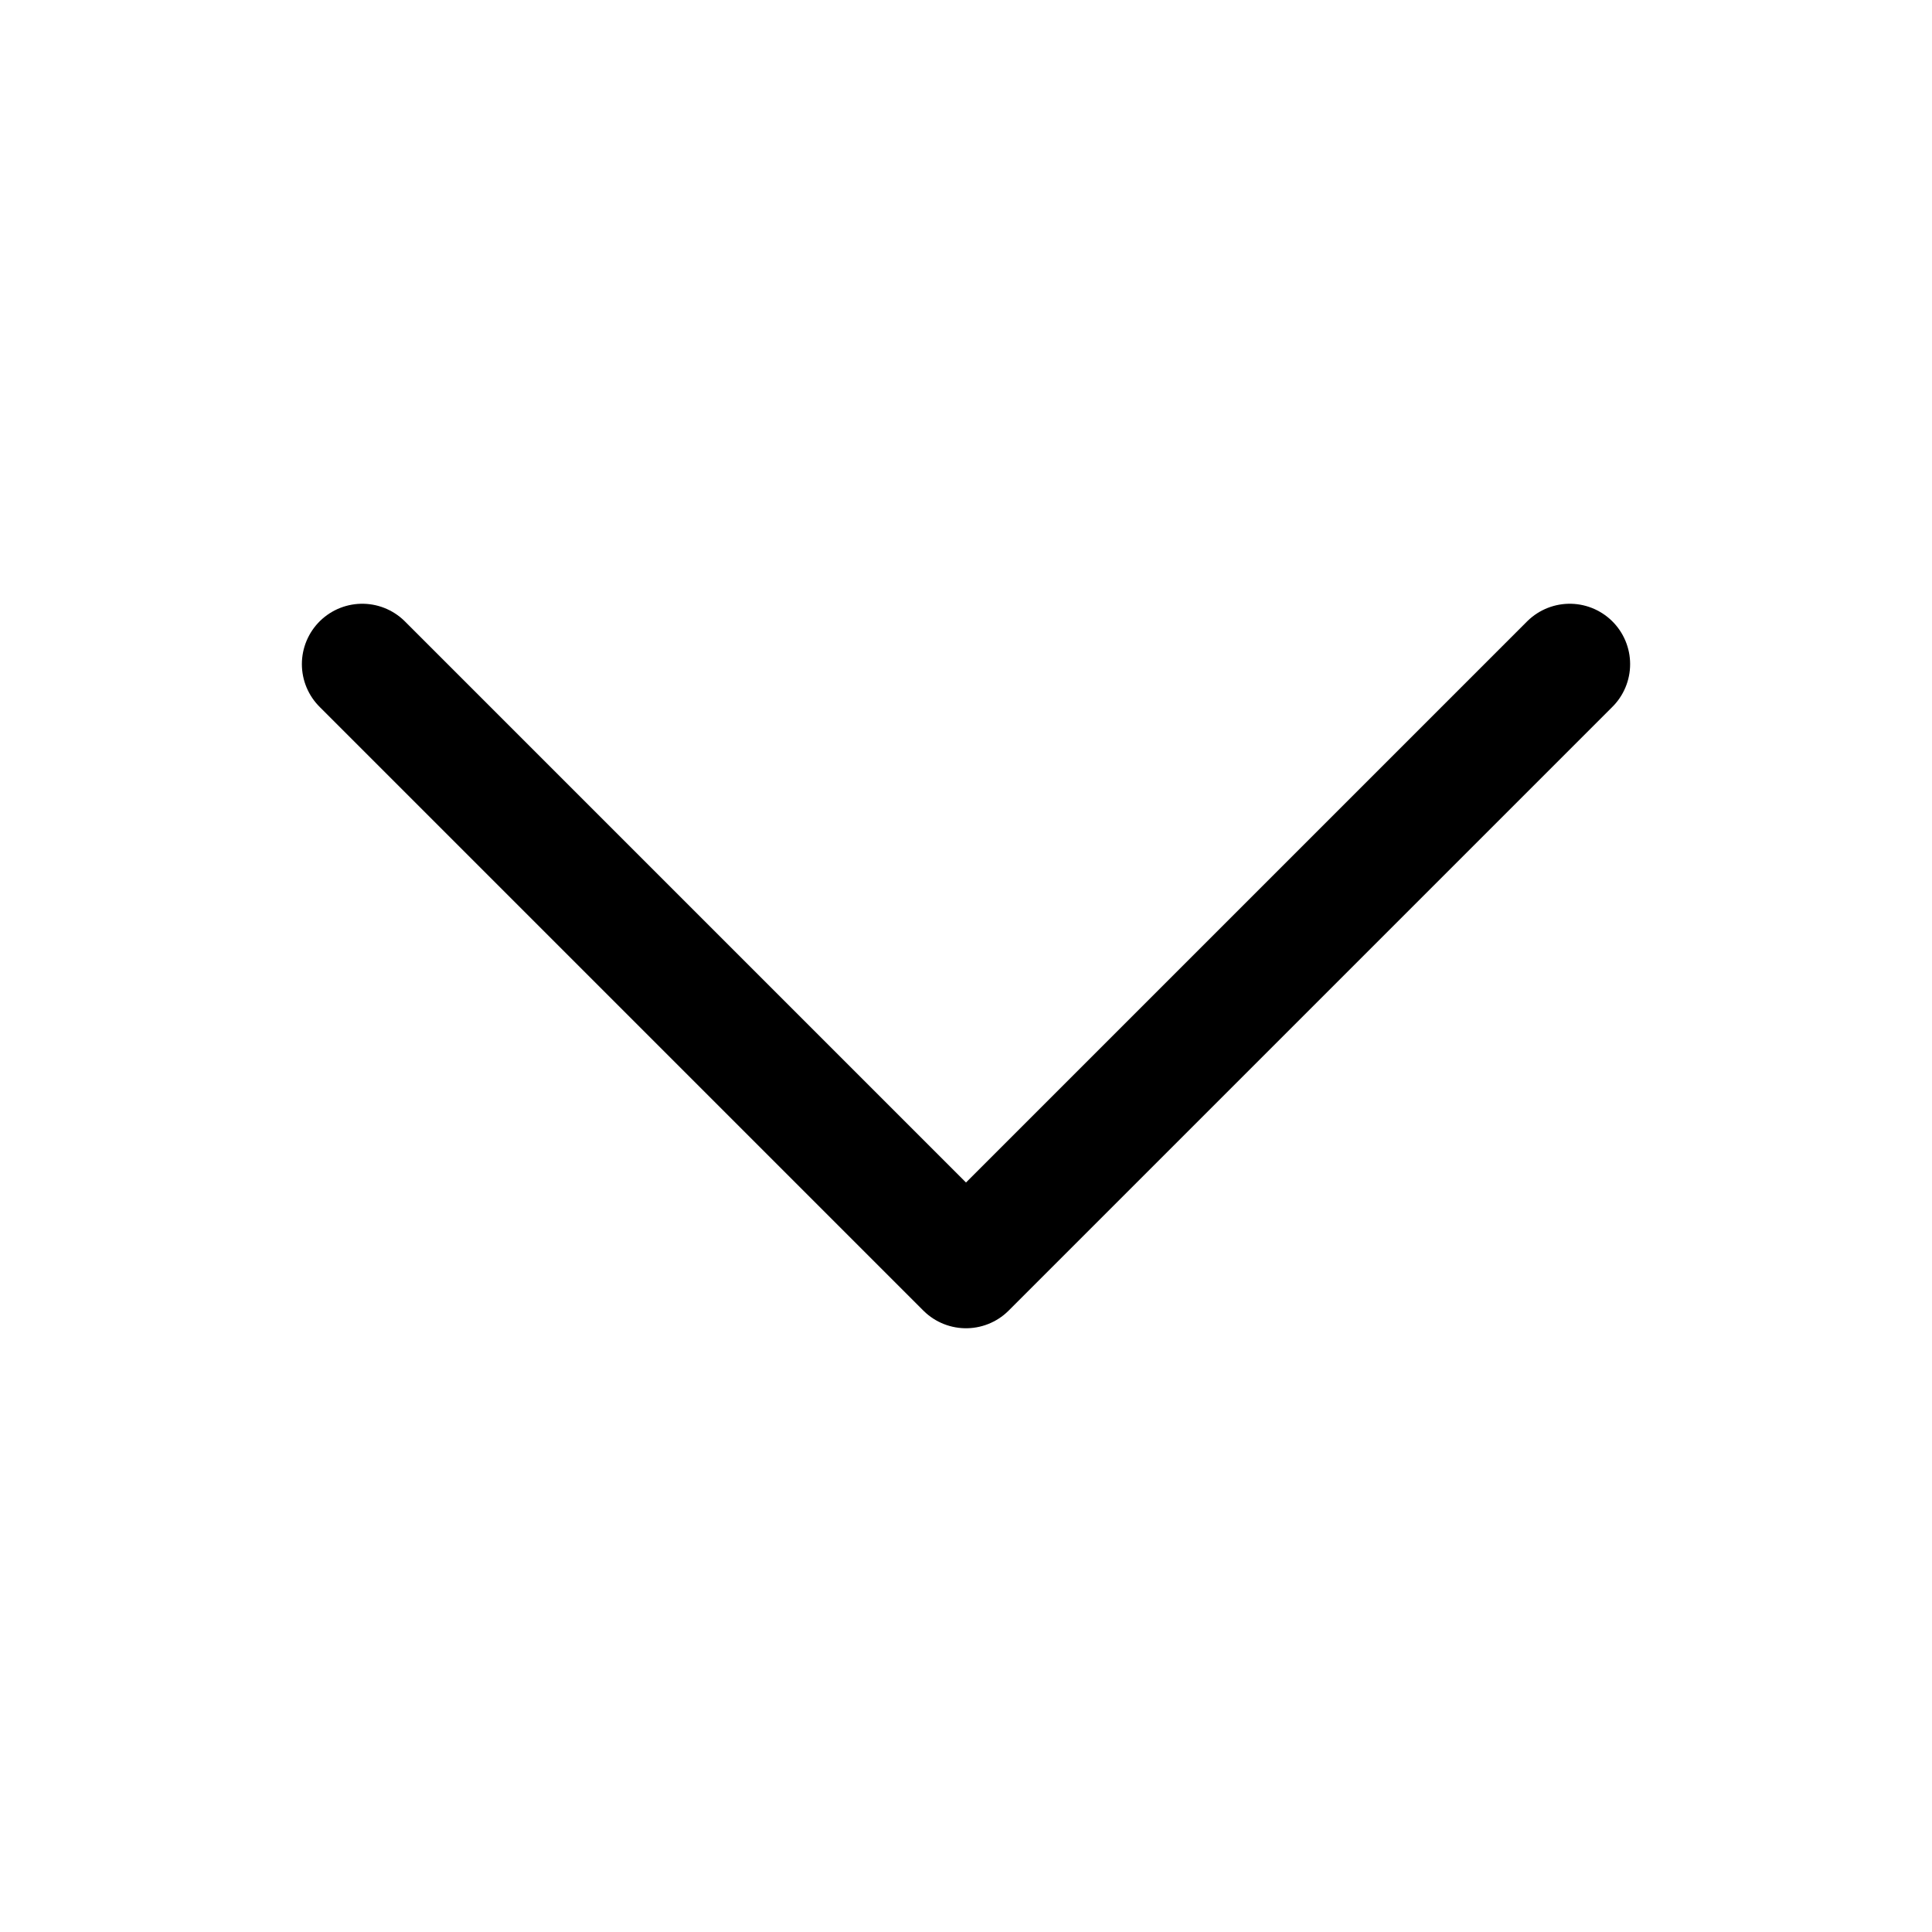
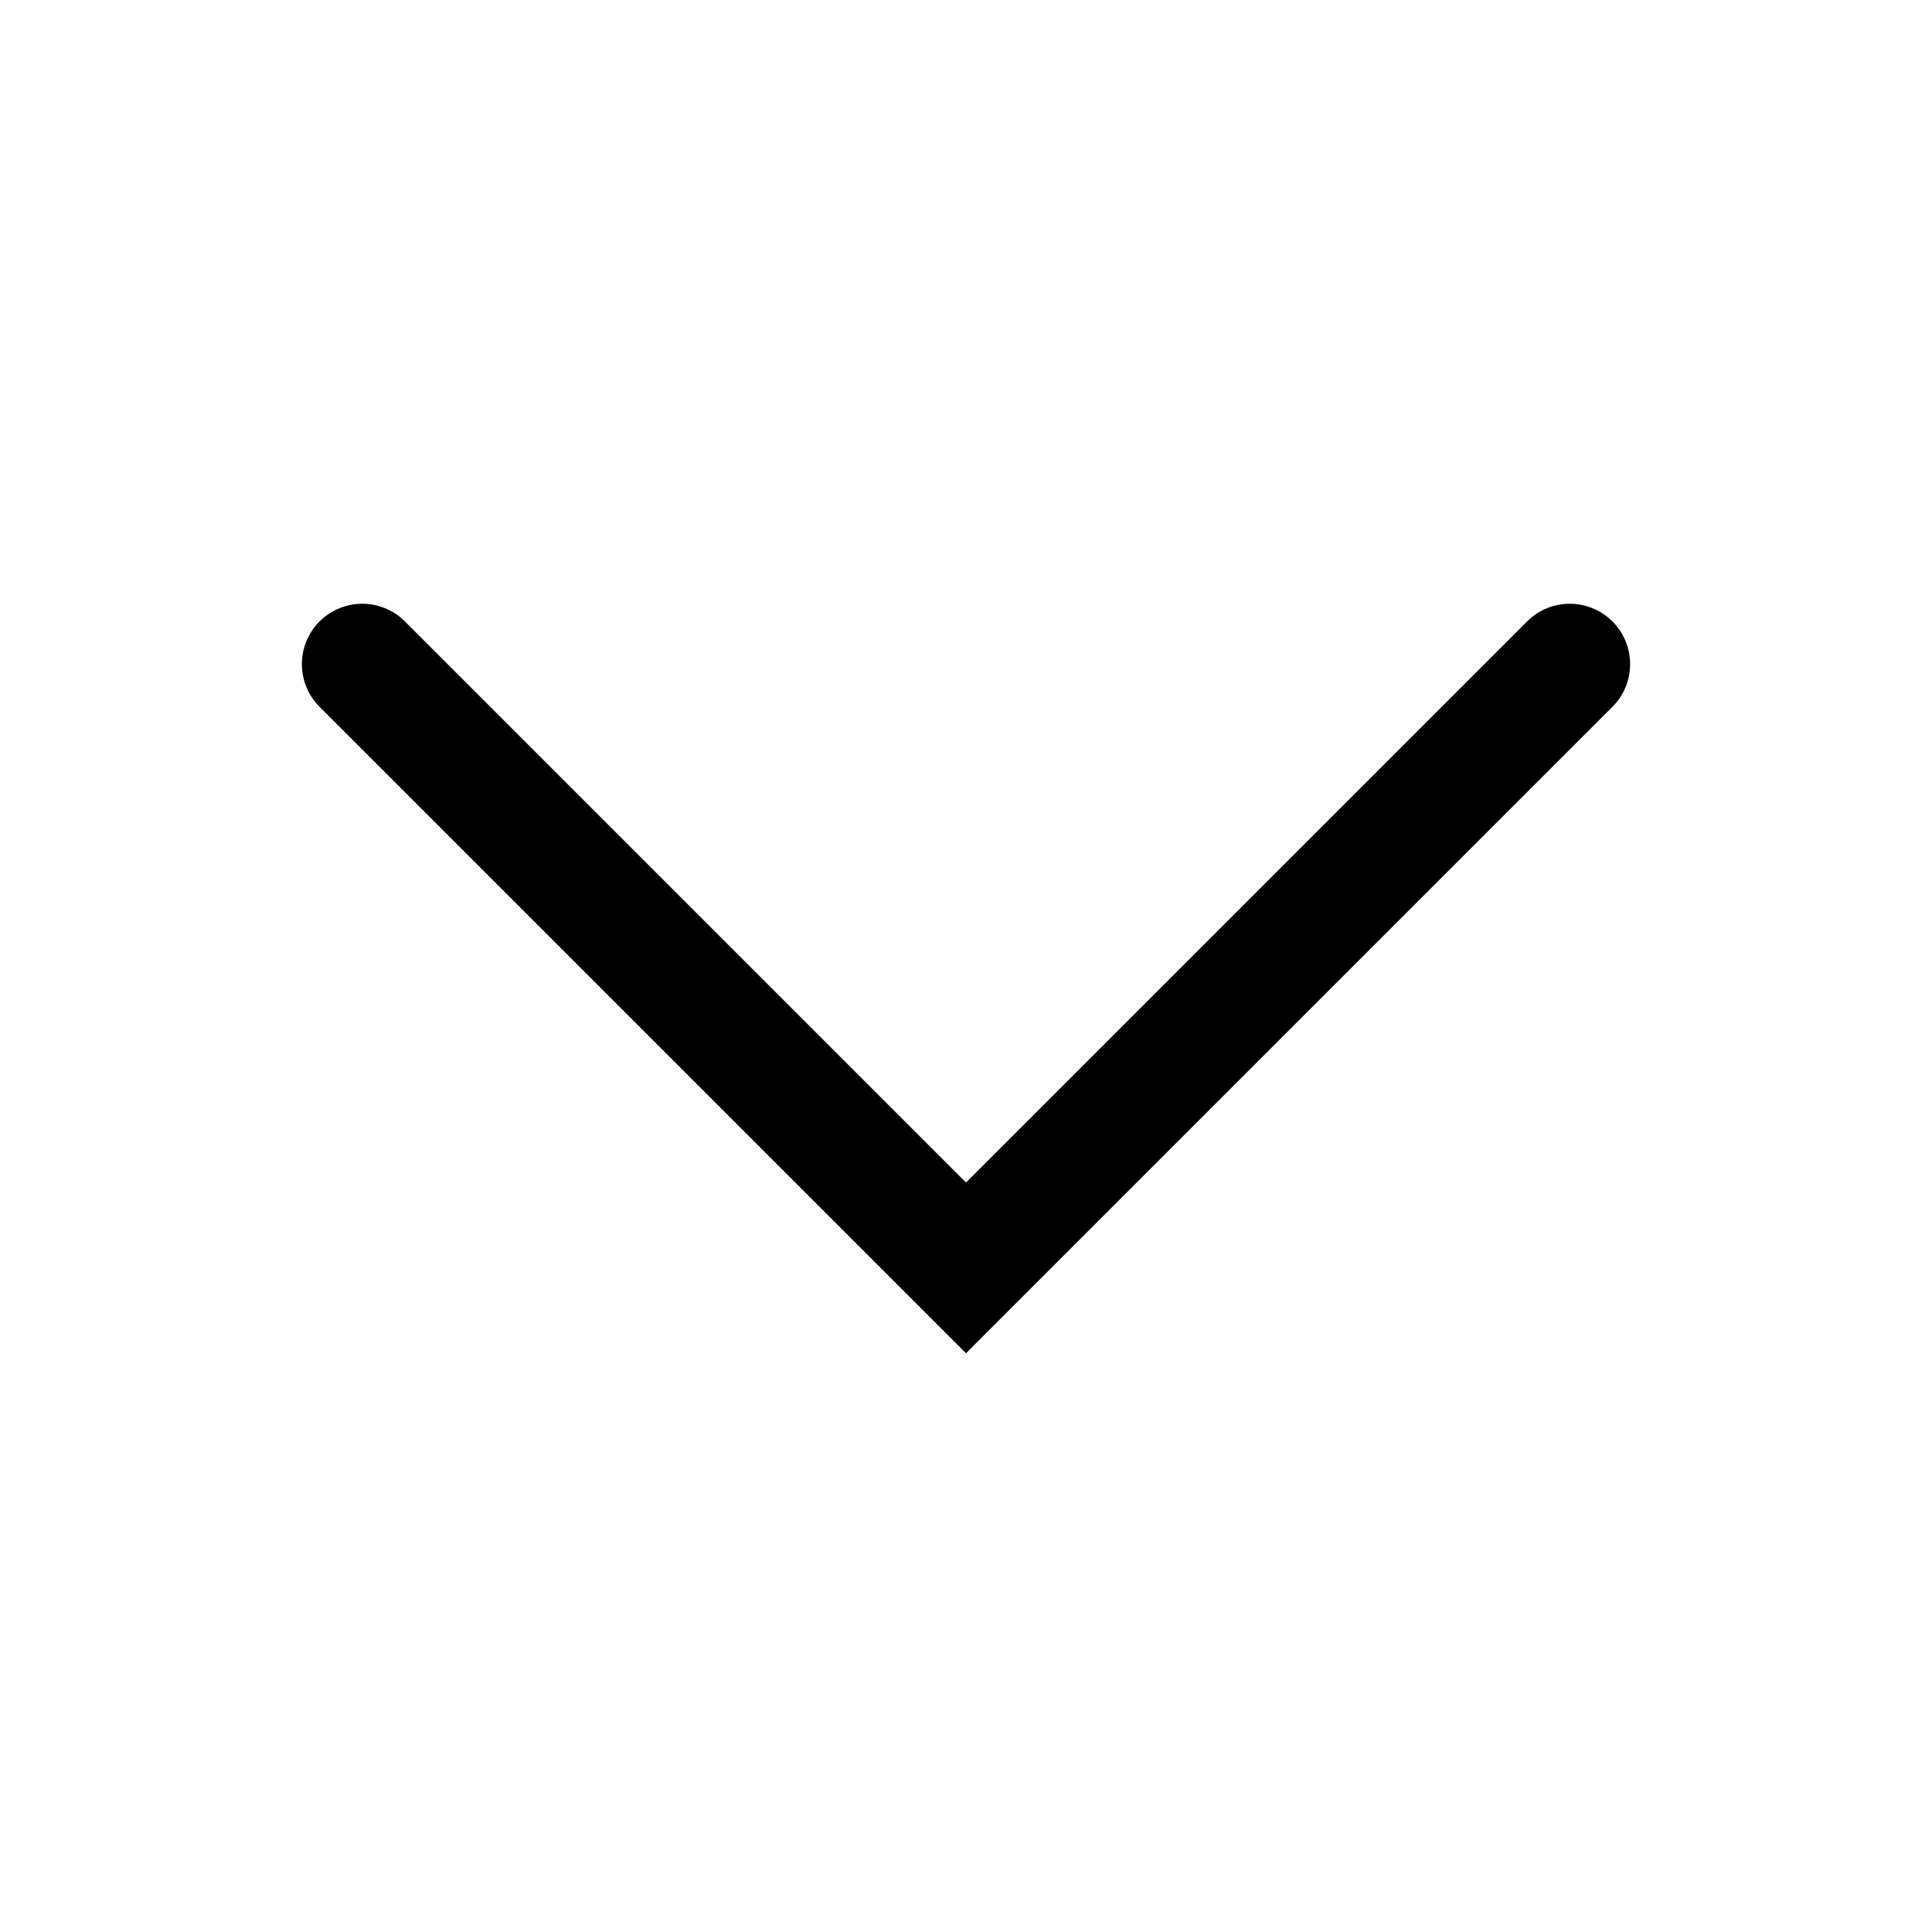
<svg xmlns="http://www.w3.org/2000/svg" fill="none" viewBox="0 0 24 24" stroke-width="1.5" stroke="currentColor" class="w-5 h-5">
-   <path stroke-linecap="round" stroke-linejoin="round" d="M19.5 8.25l-7.5 7.5-7.5-7.5" />
+   <path stroke-linecap="round" strokeLinejoin="round" d="M19.5 8.25l-7.5 7.5-7.5-7.5" />
</svg>
